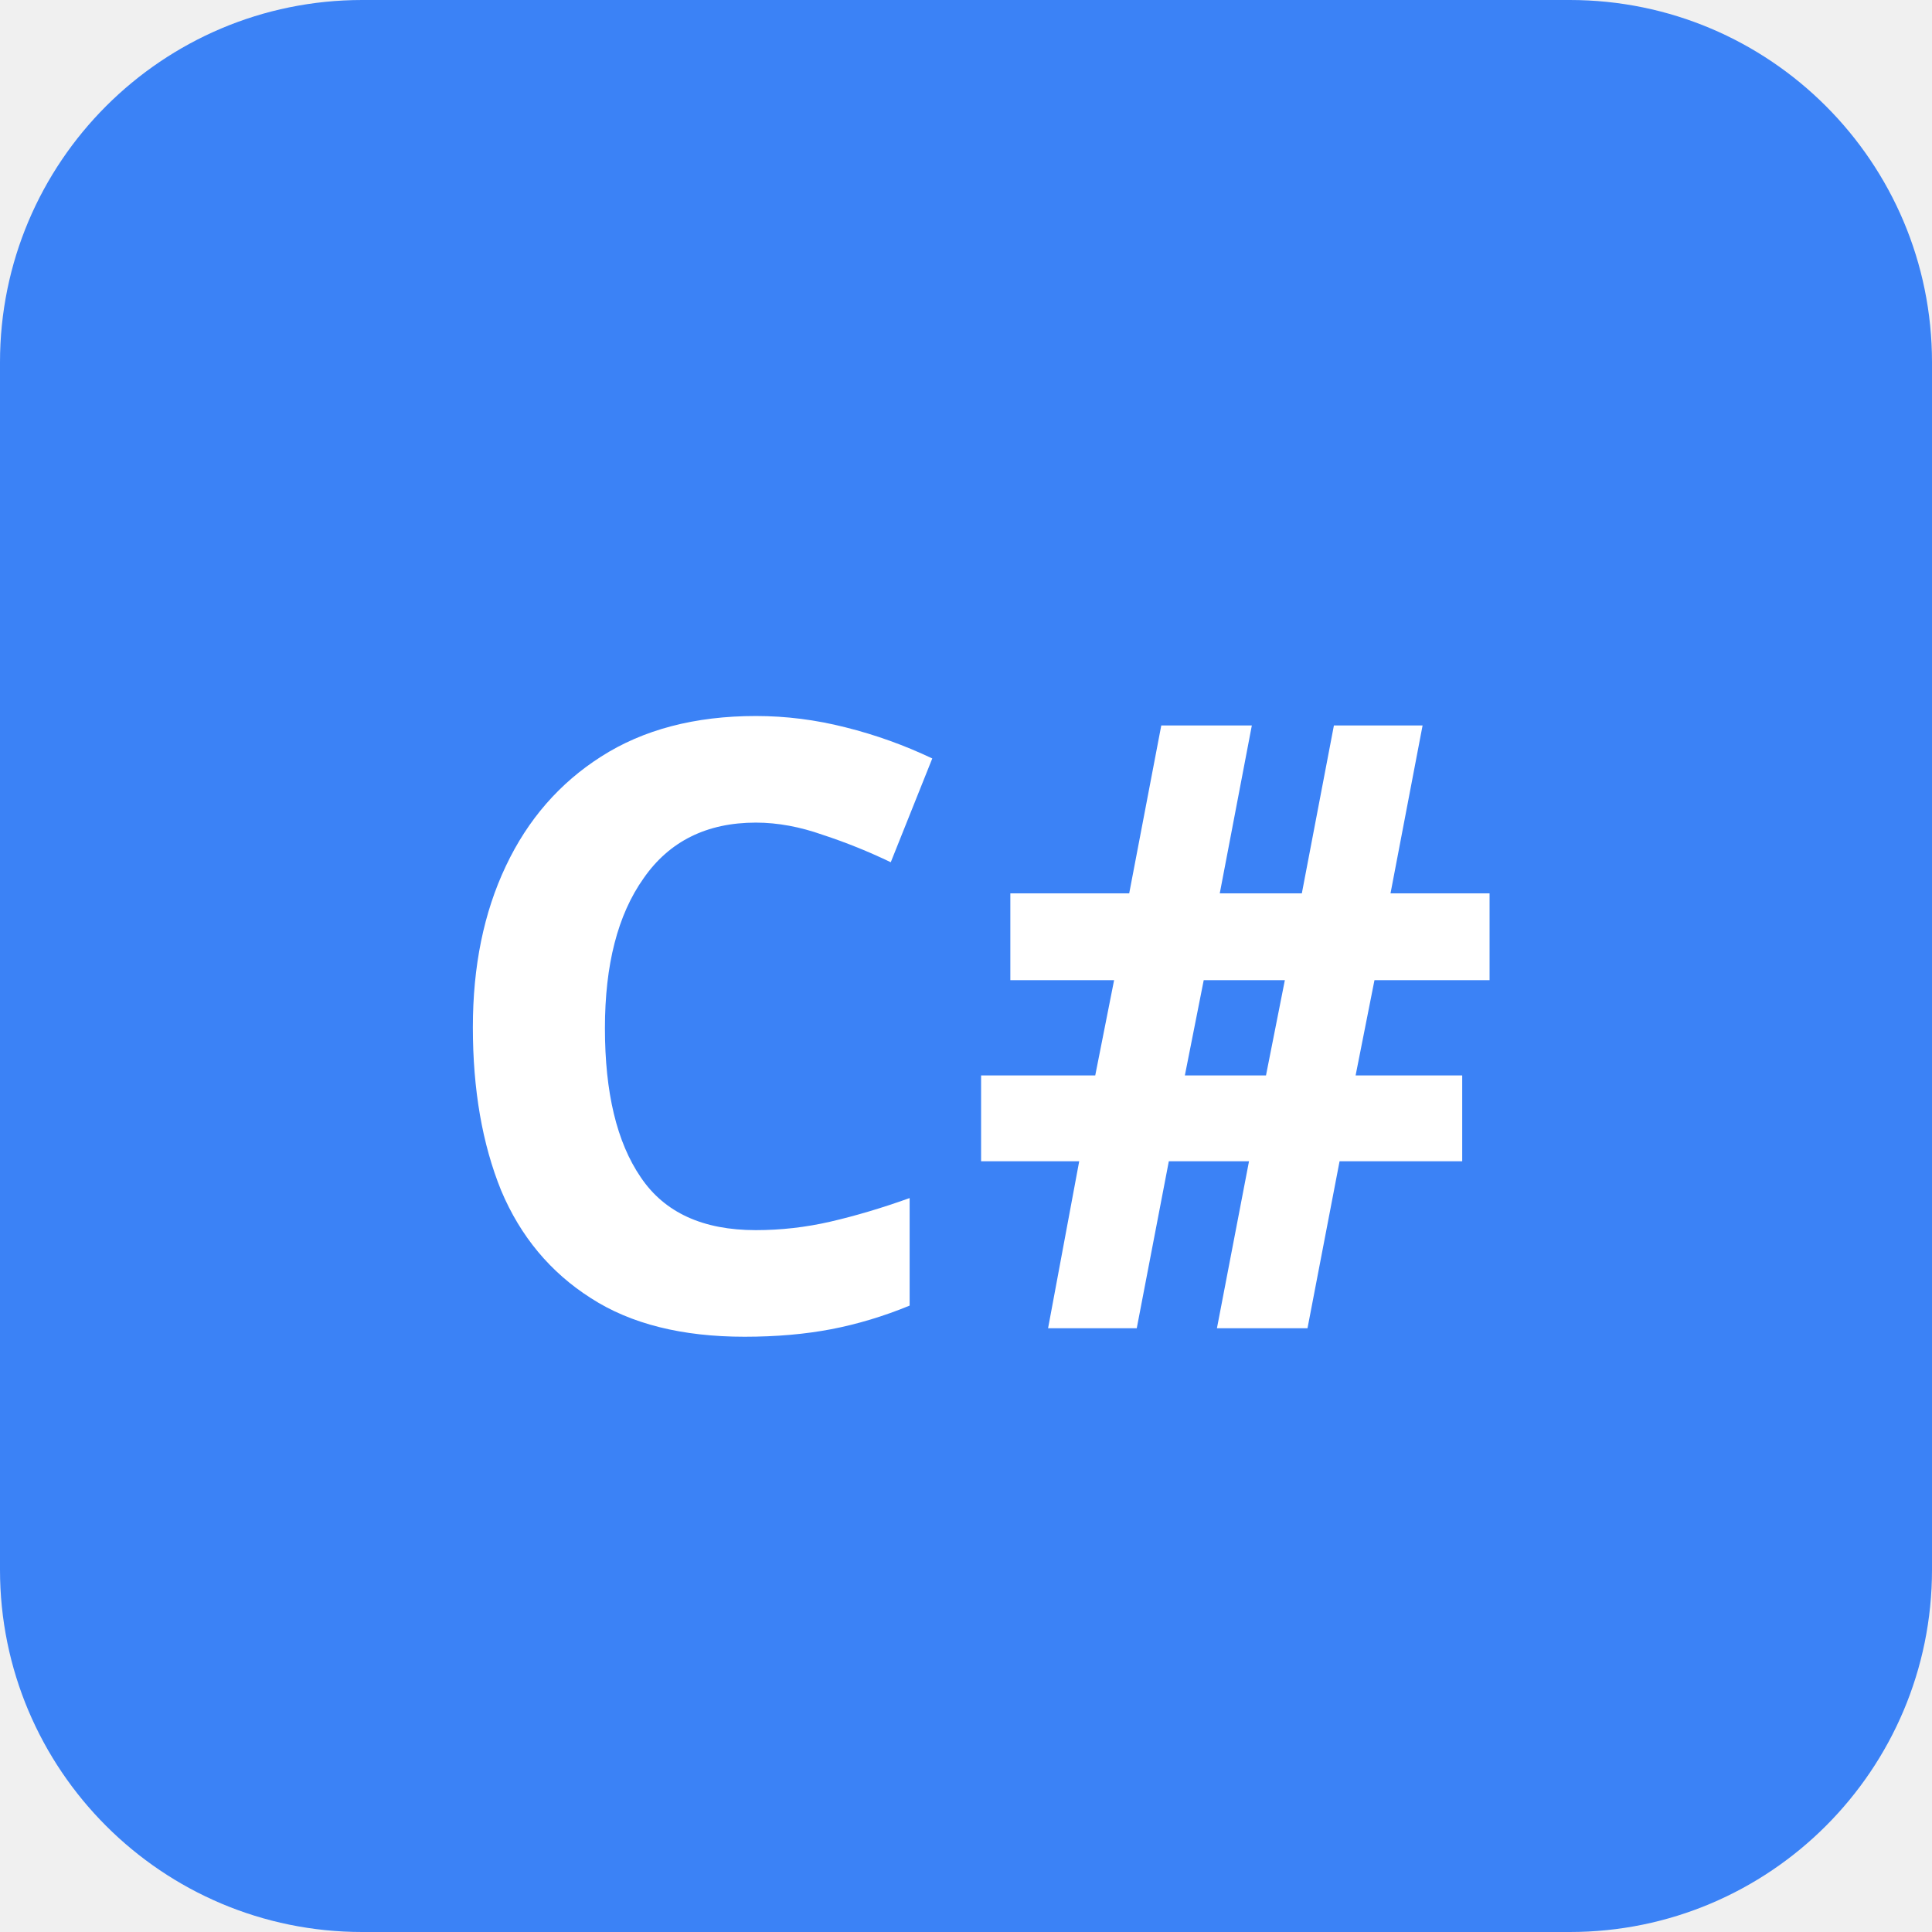
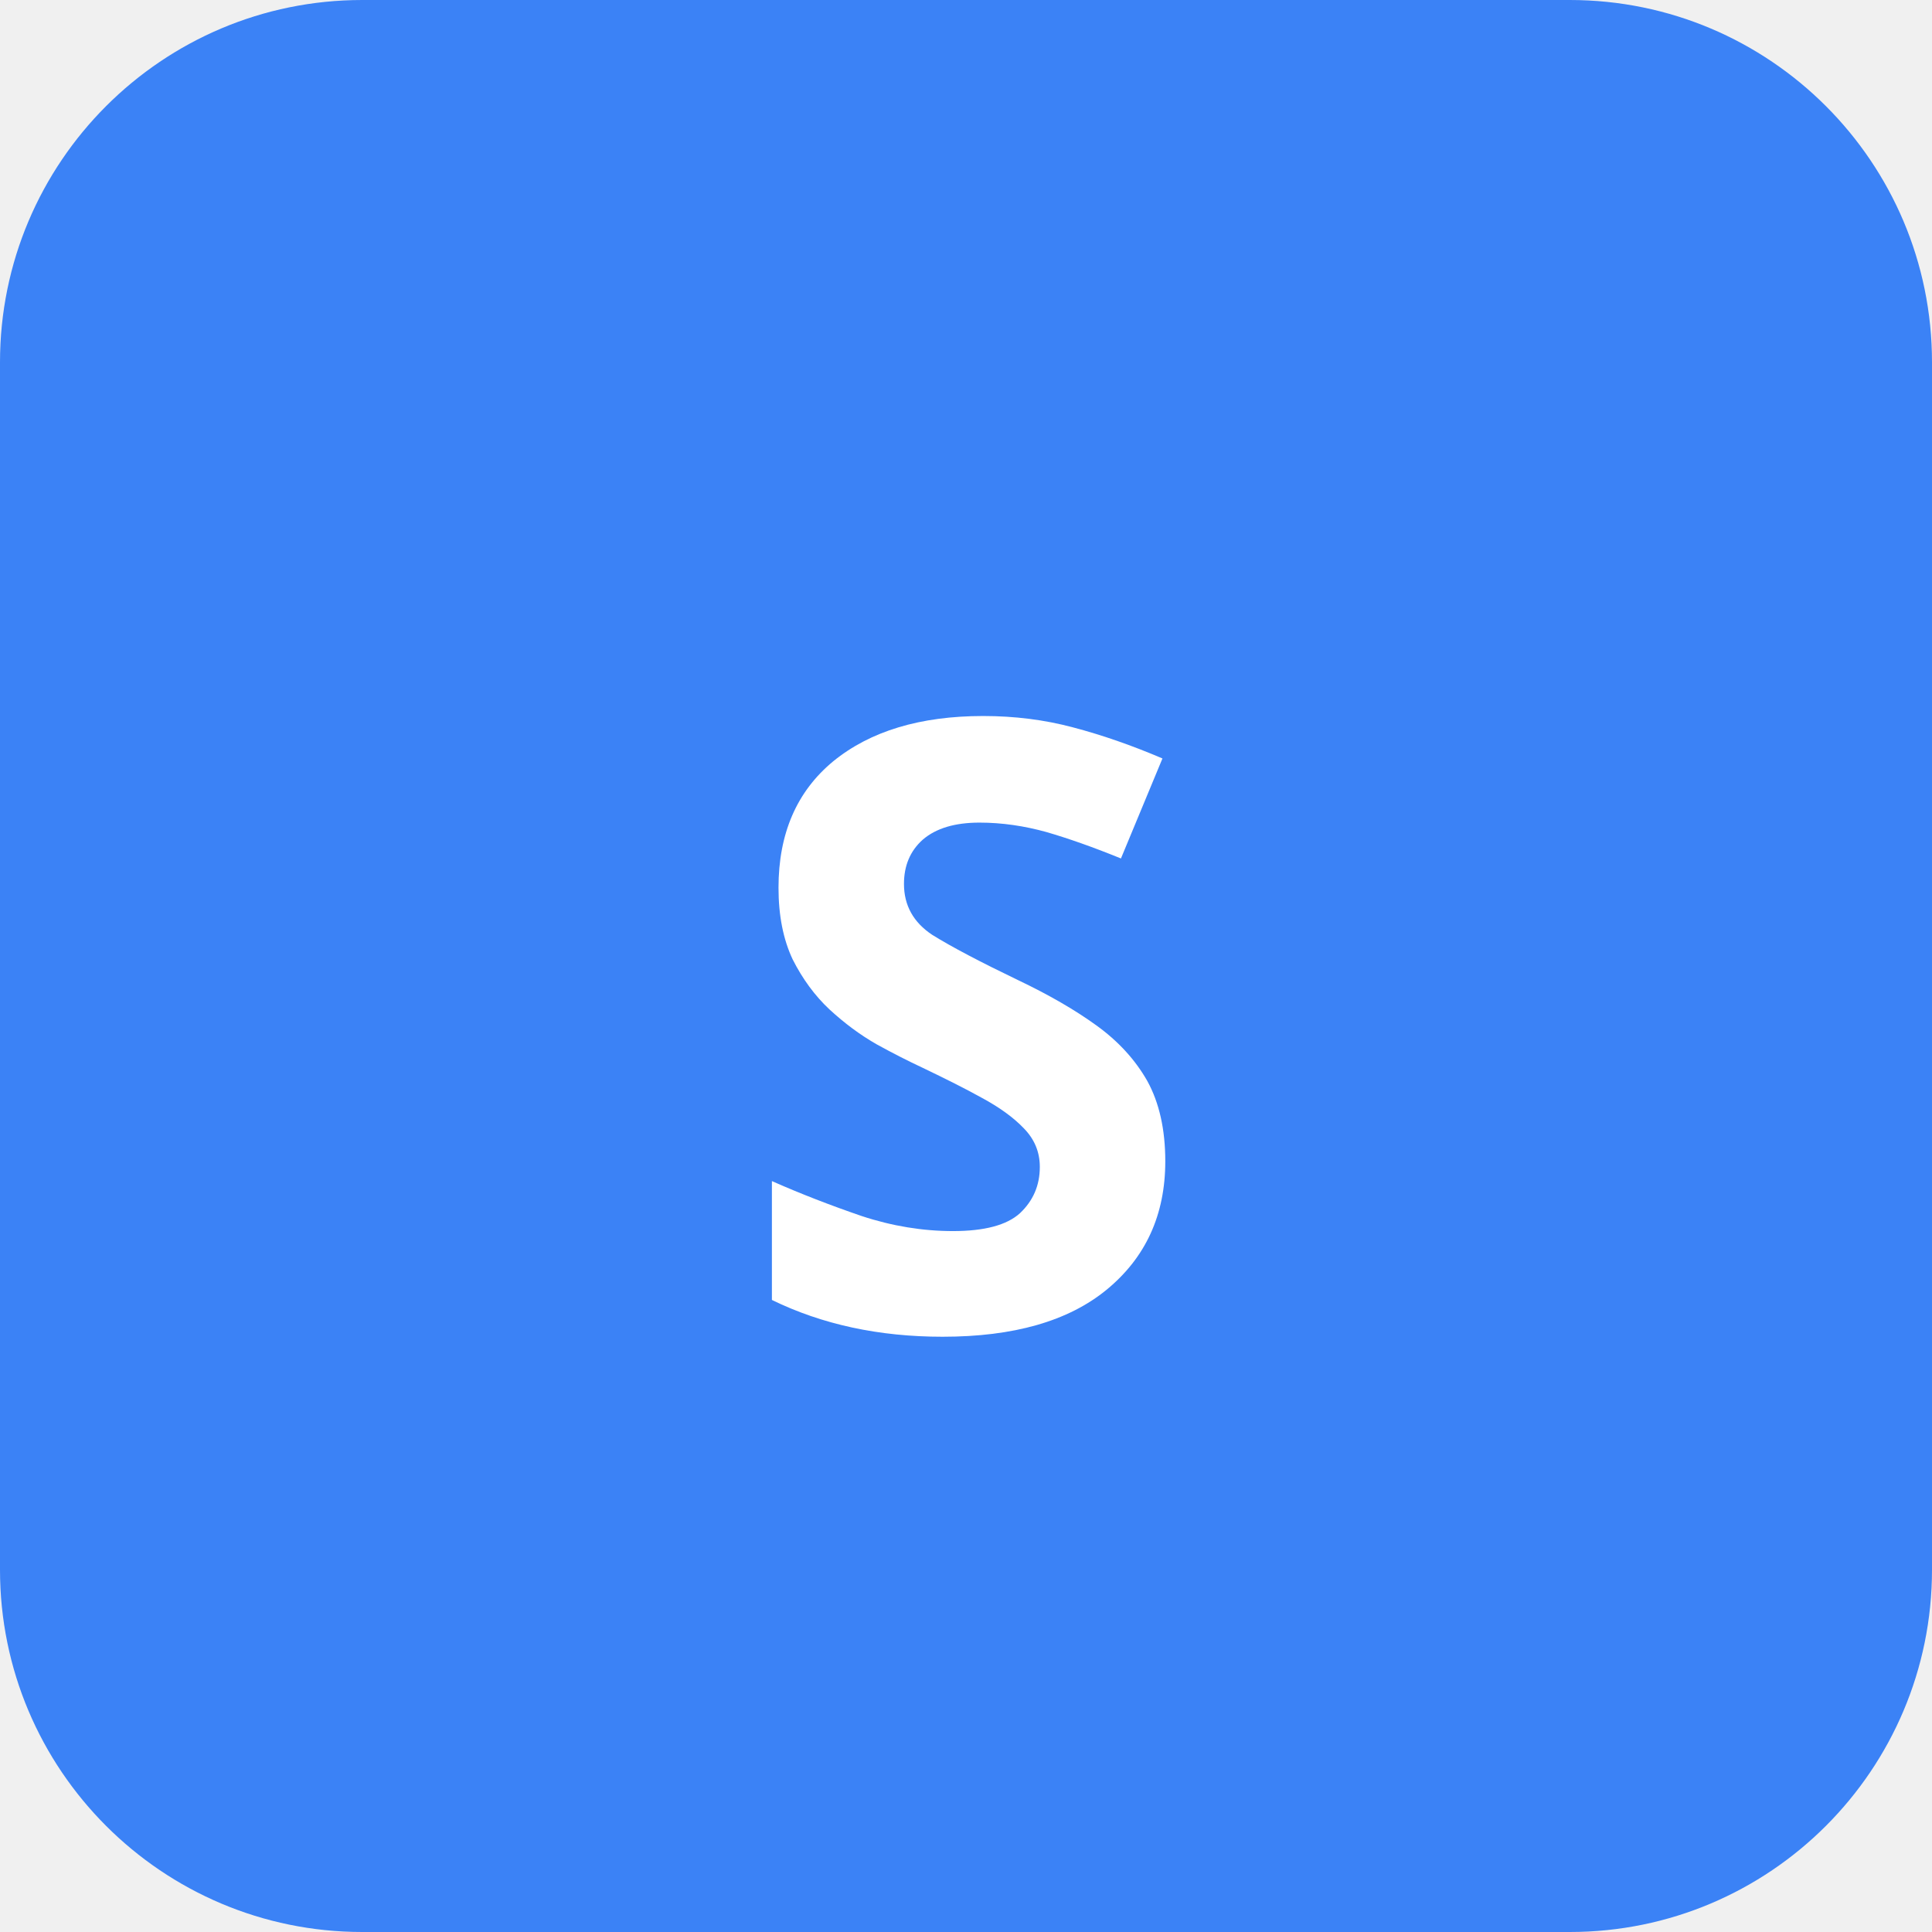
<svg xmlns="http://www.w3.org/2000/svg" viewBox="0 0 32 32">
  <rect width="32" height="32" rx="6" fill="#3b82f6" />
-   <text x="16" y="22" text-anchor="middle" font-family="system-ui" font-size="14" font-weight="700" fill="white">C#</text>
+   <text x="16" y="22" text-anchor="middle" font-family="system-ui" font-size="14" font-weight="700" fill="white">S</text>
</svg>
